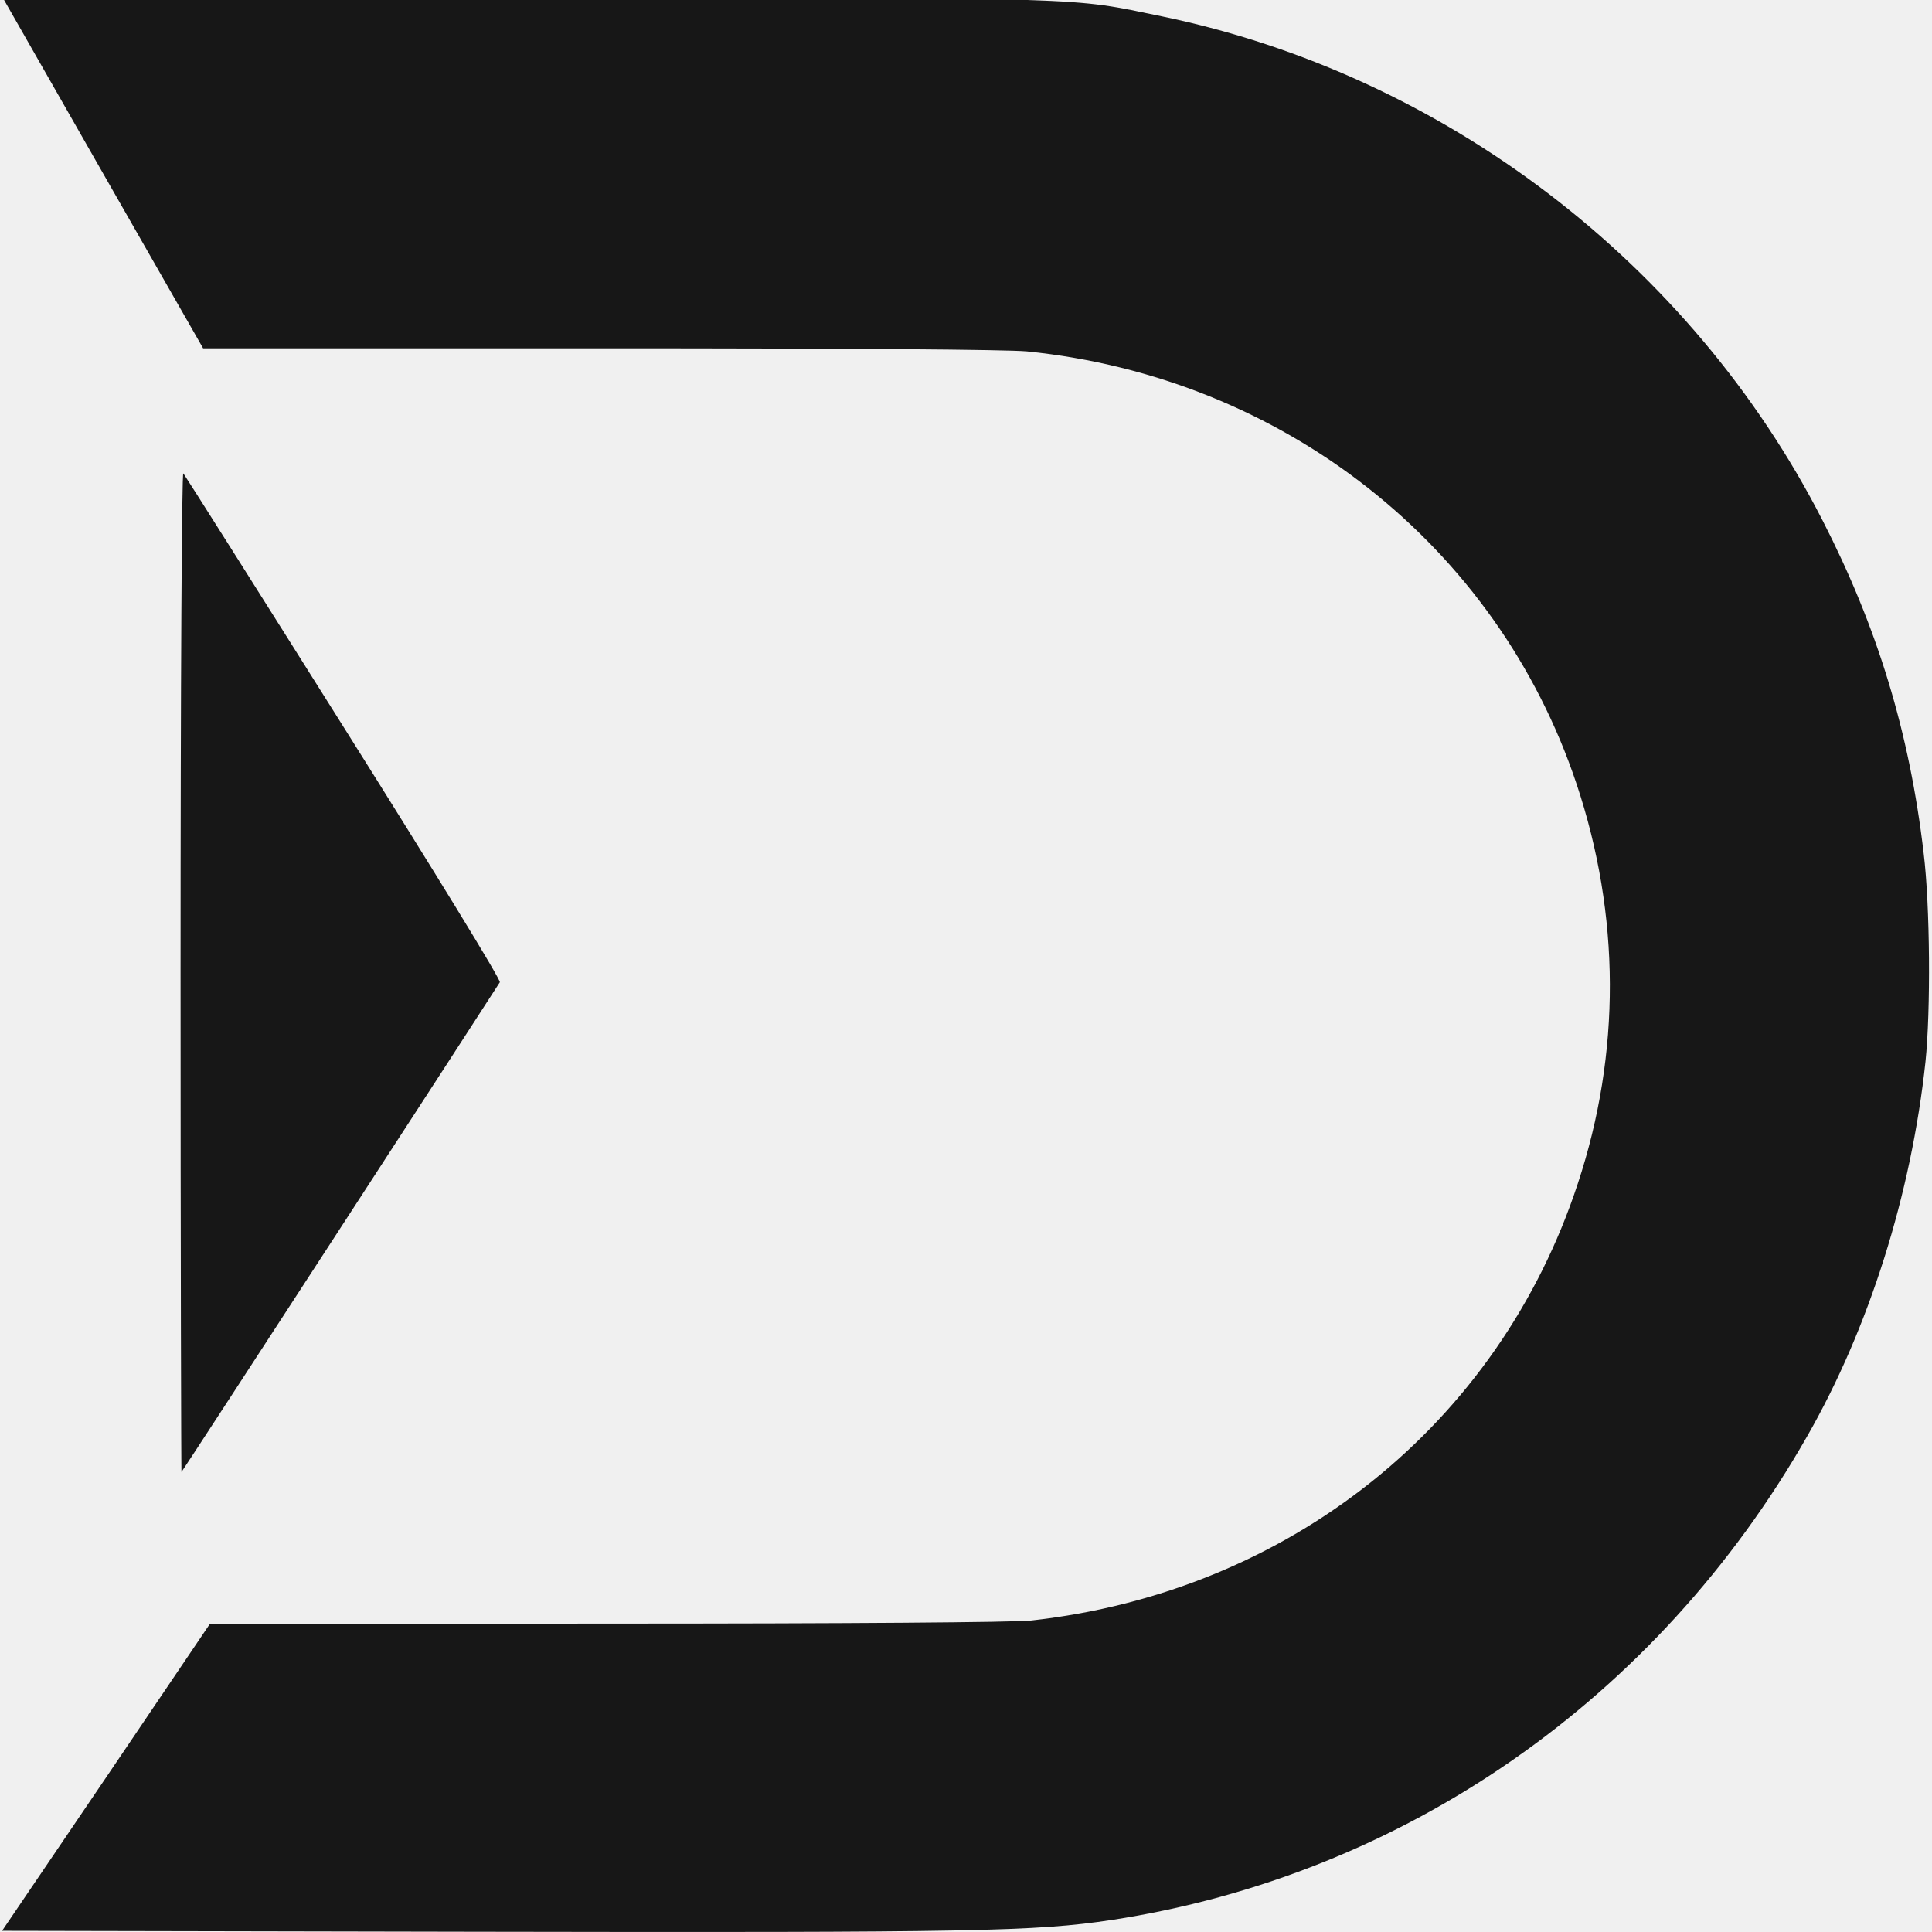
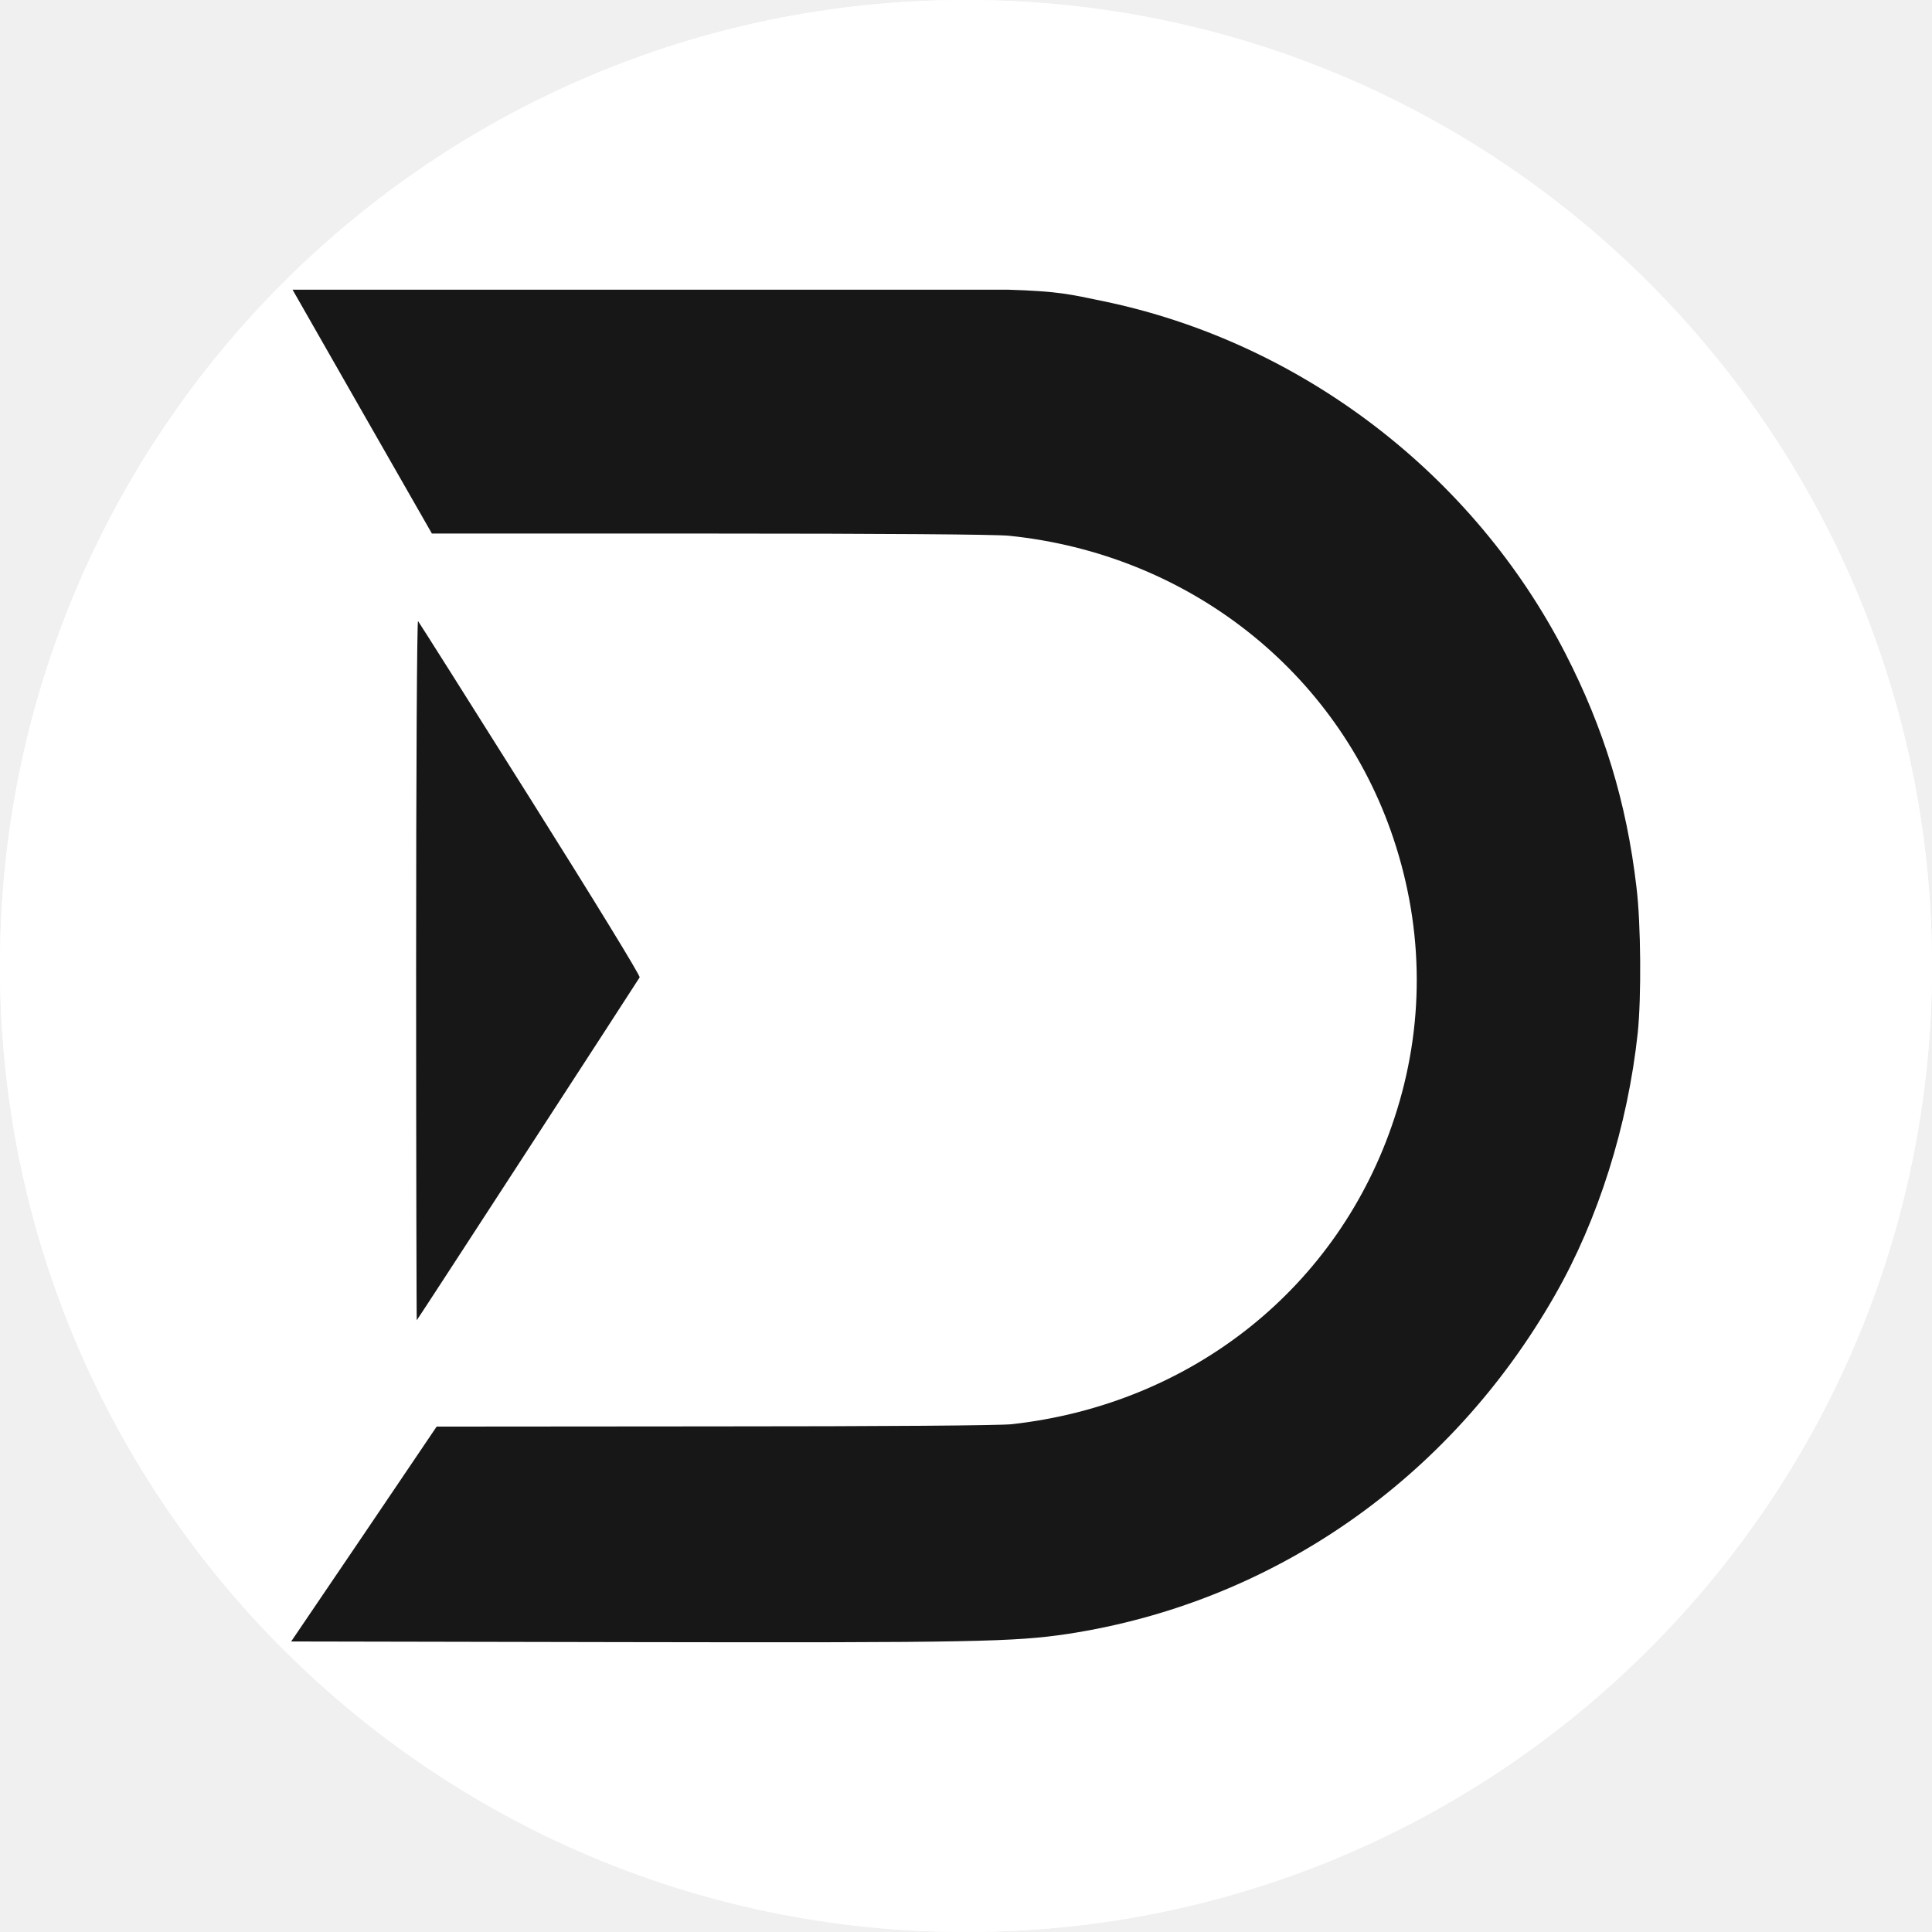
- <svg xmlns="http://www.w3.org/2000/svg" viewBox="0 0 1067 1067">
-   <g transform="translate(0 1067) scale(.1 -.1)" stroke="none">
-     <path d="m565.8 9718.4 555.9-972h2188c1395 0 2249.4-6.8 2361.9-17.1 1415.4-143.2 2595.5-1071 3035.5-2389.2 242.2-724.8 245.6-1485.4 6.8-2206.7-436.6-1330.2-1592.8-2254.5-3018.5-2413.1-93.8-10.2-1006.2-17.1-2344.9-17.1l-2191.4-1.7-572.9-847.5-574.7-847.5 2638.2-5.1c2742.2-5.1 3067.9 1.7 3489.1 64.8 1615 247.3 3013.4 1219.3 3842.2 2672.3 341.1 595.2 574.7 1337 653.1 2068.6 29 279.7 25.6 861.2-10.2 1151.1-78.4 668.5-255.8 1248.3-559.4 1840.1-728.2 1420.6-2090.8 2459.1-3647.7 2781.4-516.7 105.7-327.4 100.6-3504.5 105.7l-2902.5 6.8 556-973.8z" />
-     <path d="m997.2 5301.6c0-1522.9 3.4-2764.4 5.1-2761 10.2 10.2 1744.6 2680.8 1758.2 2704.7 6.8 11.9-358.1 607.1-861.2 1406.9-479.2 762.3-878.3 1393.3-886.8 1403.5-8.5 8.6-15.3-1159.6-15.3-2754.1z" />
+ <svg xmlns="http://www.w3.org/2000/svg" version="1.1" width="1000" height="1000">
+   <g clip-path="url(#SvgjsClipPath1169)">
+     <rect width="1000" height="1000" fill="#ffffff" />
+     <g transform="matrix(0.9372071,0,0,0.9372071,0,0)">
+       <svg viewBox="0 0 1067 1067" width="1067" height="1067">
+         <circle cx="533.5" cy="533.5" r="533.5" fill="#ffffff" />
+         <svg x="160" y="160" width="747" height="747" viewBox="0 0 1067 1067">
+           <g transform="translate(0 1067) scale(.1 -.1)" stroke="none" fill="#171717">
+             <path d="m565.8 9718.4 555.9-972h2188c1395 0 2249.4-6.8 2361.9-17.1 1415.4-143.2 2595.5-1071 3035.5-2389.2 242.2-724.8 245.6-1485.4 6.8-2206.7-436.6-1330.2-1592.8-2254.5-3018.5-2413.1-93.8-10.2-1006.2-17.1-2344.9-17.1l-2191.4-1.7-572.9-847.5-574.7-847.5 2638.2-5.1c2742.2-5.1 3067.9 1.7 3489.1 64.8 1615 247.3 3013.4 1219.3 3842.2 2672.3 341.1 595.2 574.7 1337 653.1 2068.6 29 279.7 25.6 861.2-10.2 1151.1-78.4 668.5-255.8 1248.3-559.4 1840.1-728.2 1420.6-2090.8 2459.1-3647.7 2781.4-516.7 105.7-327.4 100.6-3504.5 105.7l-2902.5 6.8 556-973.8z" />
+             <path d="m997.2 5301.6c0-1522.9 3.4-2764.4 5.1-2761 10.2 10.2 1744.6 2680.8 1758.2 2704.7 6.8 11.9-358.1 607.1-861.2 1406.9-479.2 762.3-878.3 1393.3-886.8 1403.5-8.5 8.6-15.3-1159.6-15.3-2754.1z" />
+           </g>
+         </svg>
+       </svg>
+     </g>
  </g>
-   <style>
-     g { fill: #171717; }
-     @media (prefers-color-scheme: dark) { g { fill: #fafafa; } }
-   </style>
+   <defs>
+     <clipPath id="SvgjsClipPath1169">
+       <rect width="1000" height="1000" x="0" y="0" rx="500" ry="500" />
+     </clipPath>
+   </defs>
</svg>
